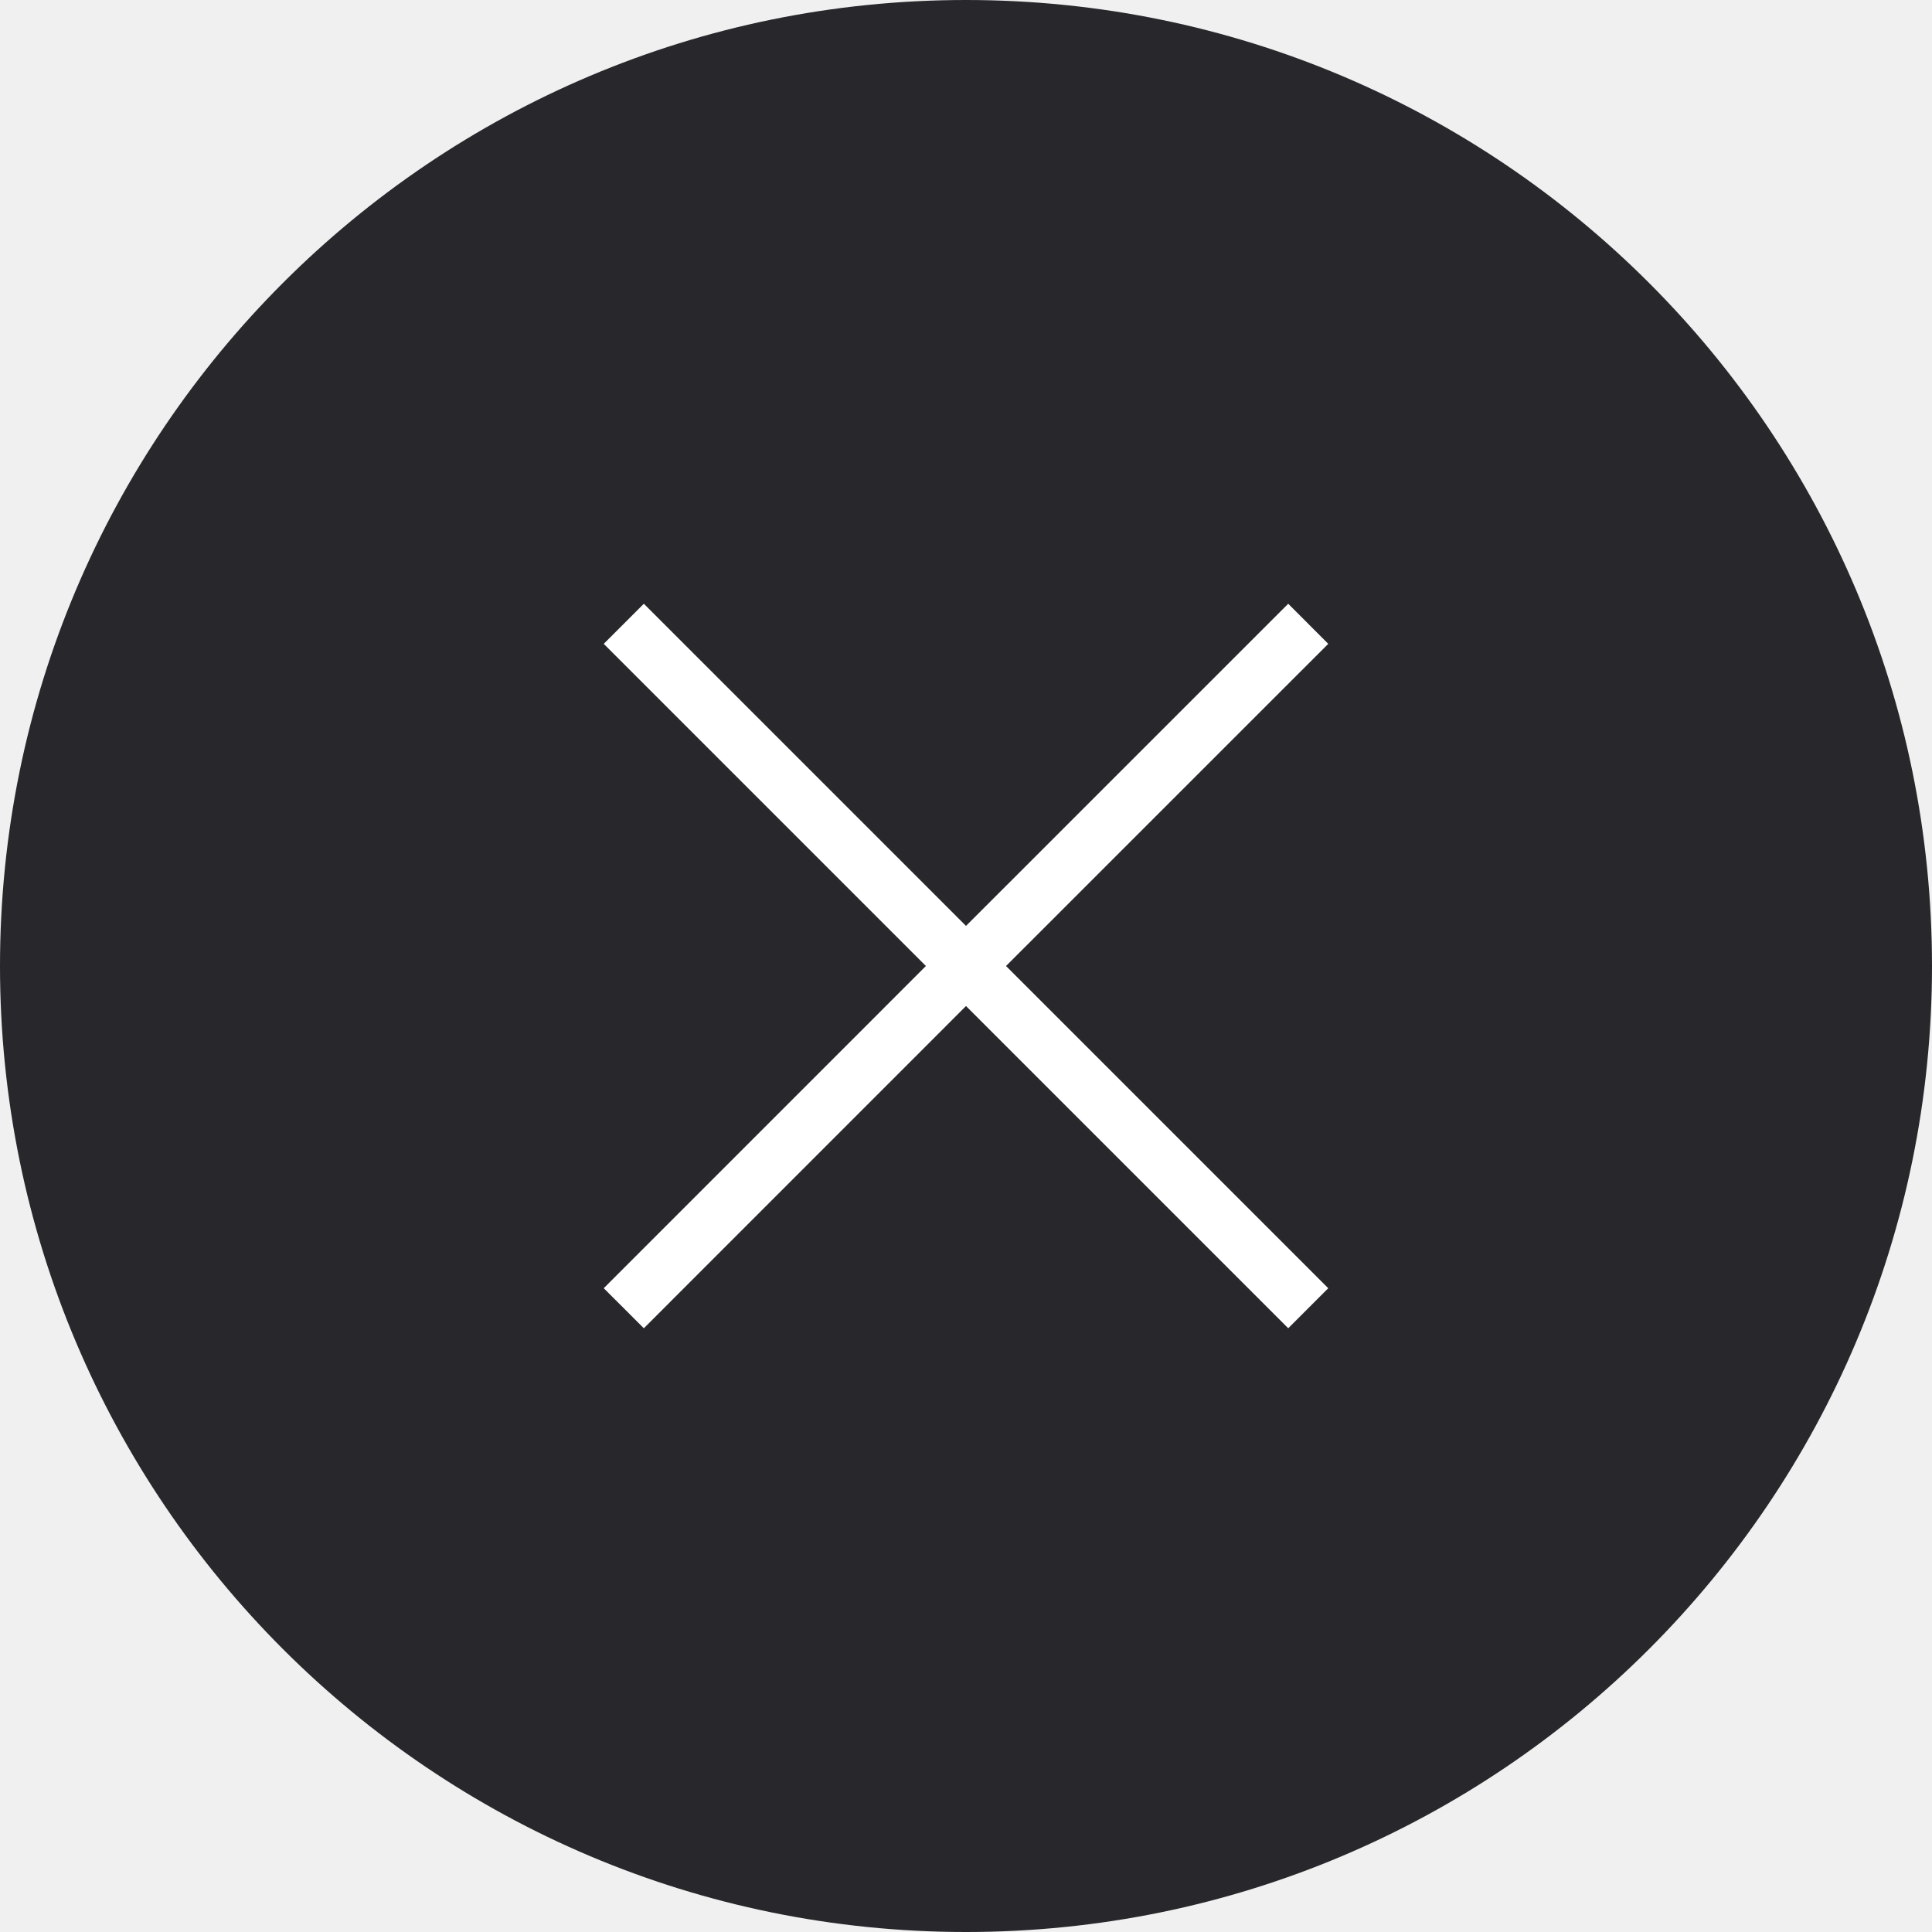
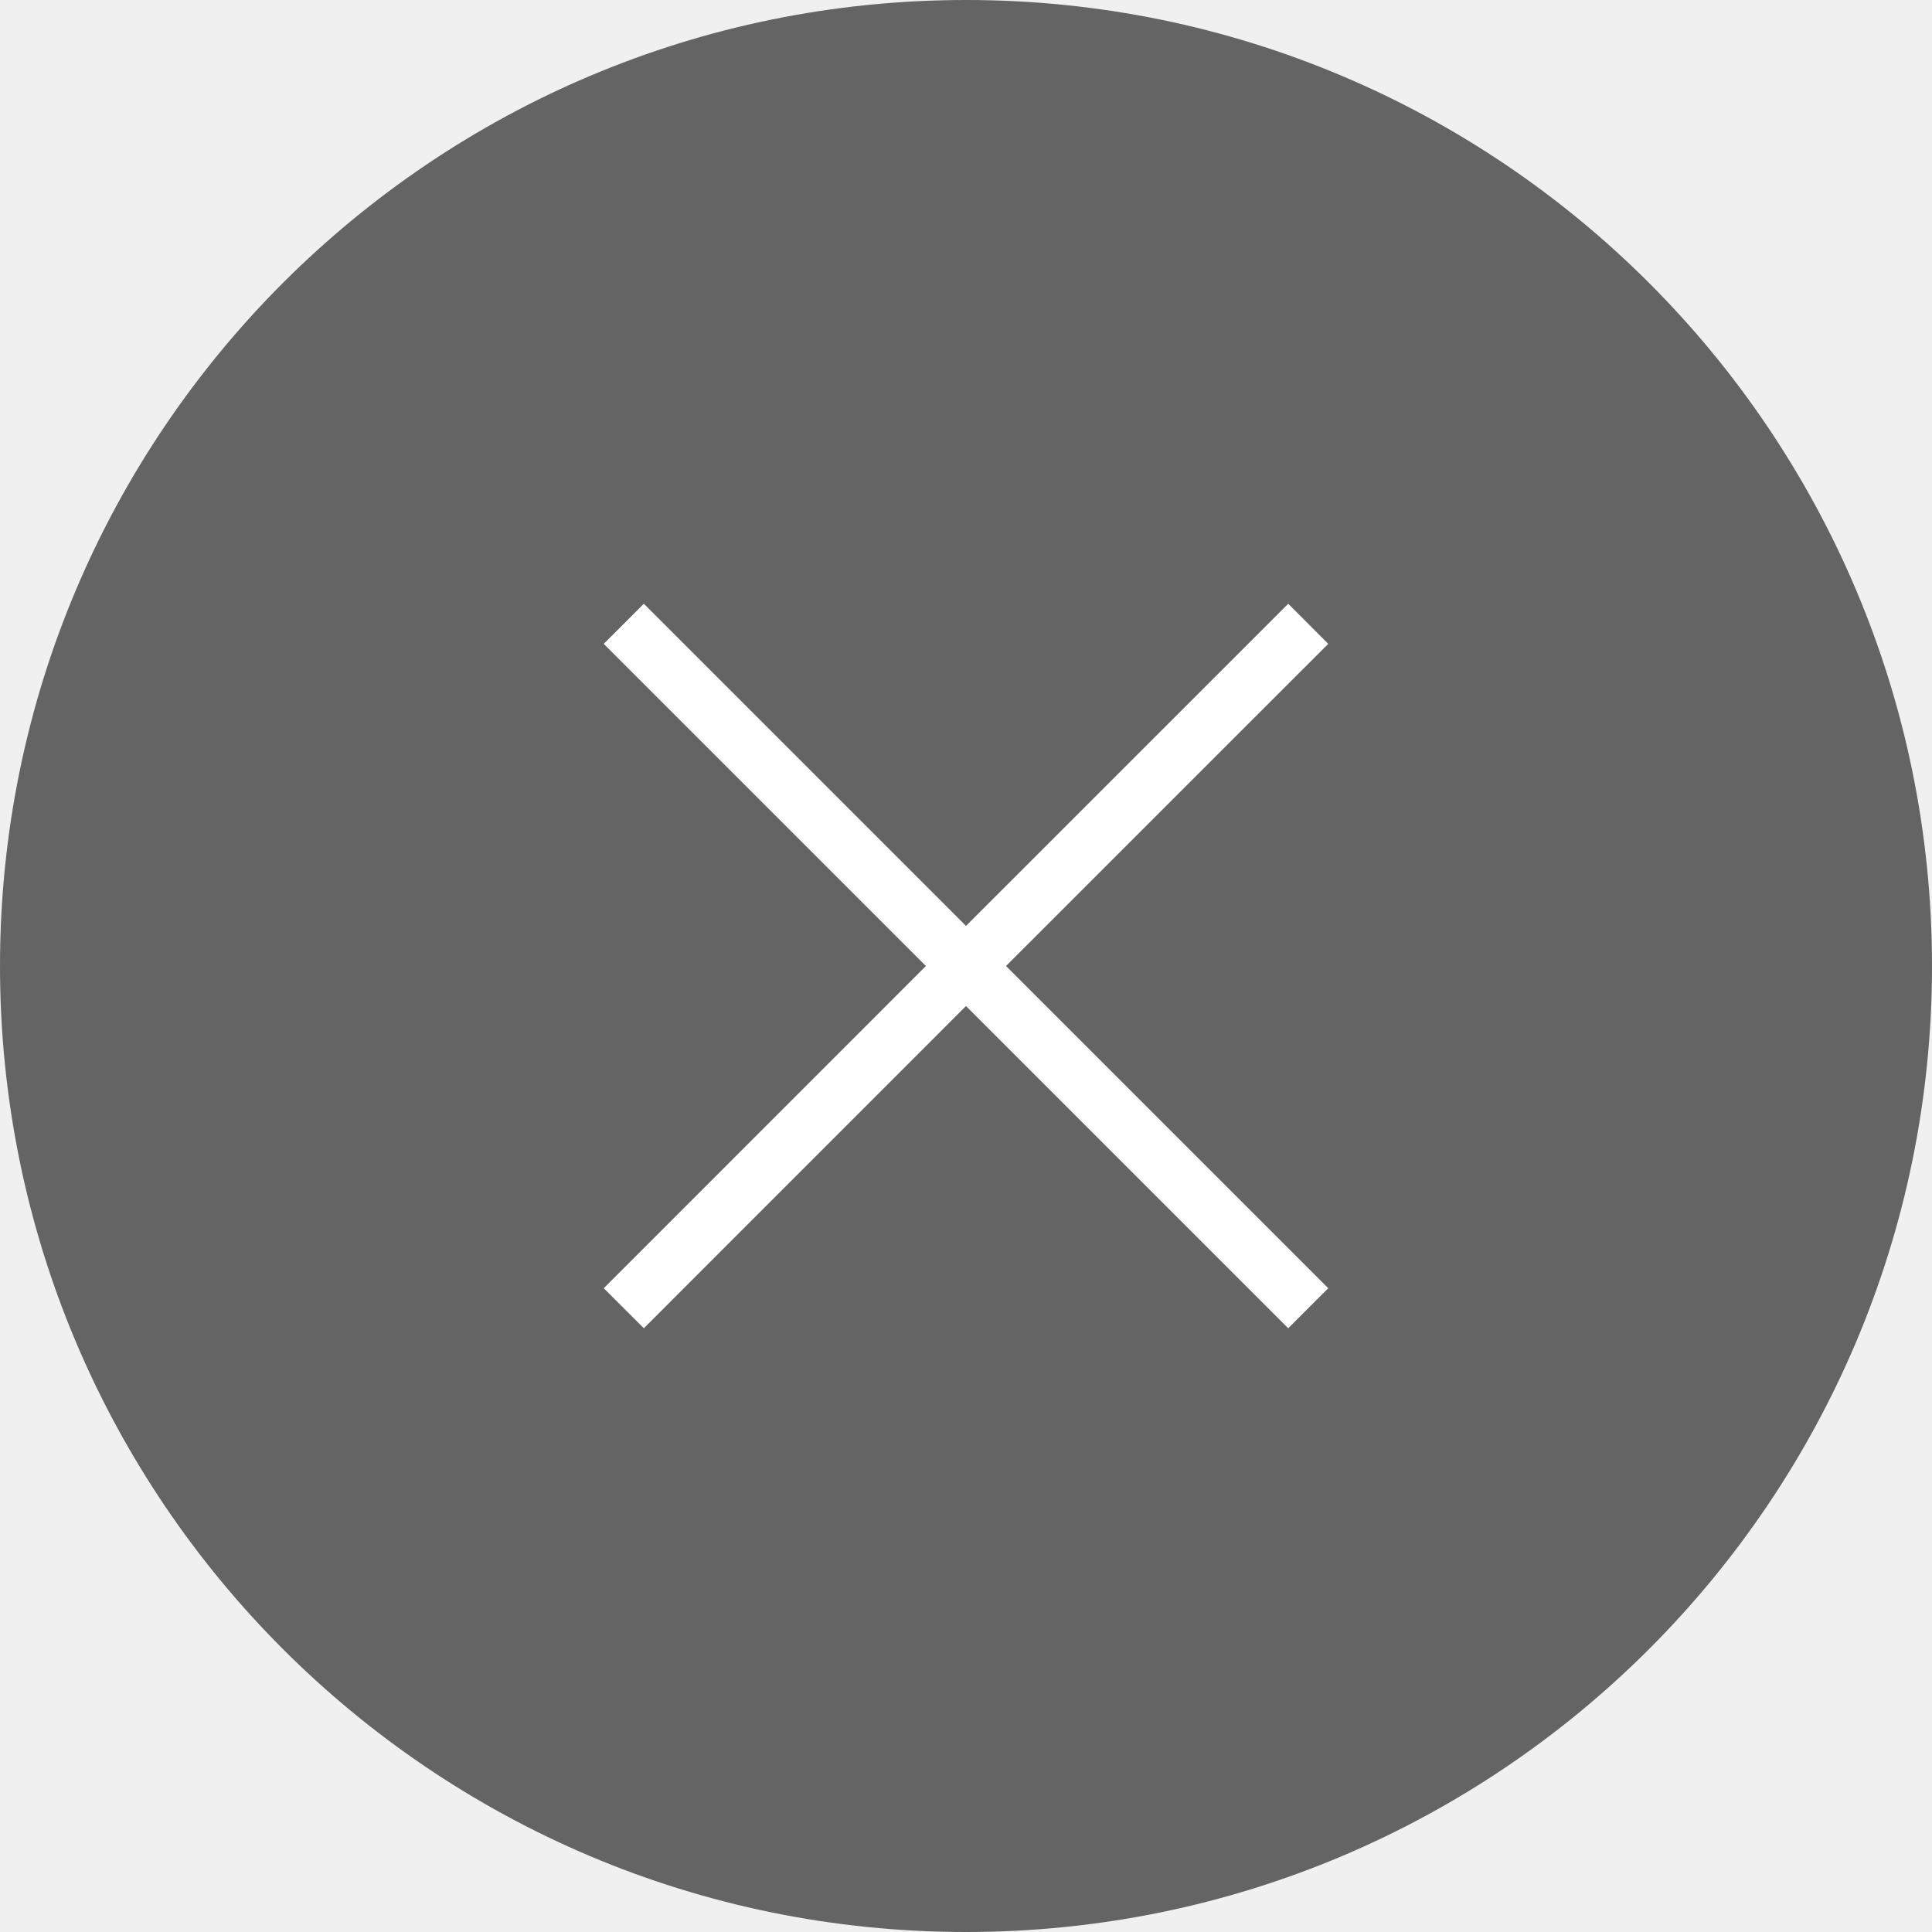
<svg xmlns="http://www.w3.org/2000/svg" width="32" height="32" viewBox="0 0 32 32" fill="none">
-   <path d="M0 16C0 7.163 7.163 0 16 0C24.837 0 32 7.163 32 16C32 24.837 24.837 32 16 32C7.163 32 0 24.837 0 16Z" fill="#28282C" />
+   <path d="M0 16C0 7.163 7.163 0 16 0C24.837 0 32 7.163 32 16C32 24.837 24.837 32 16 32C7.163 32 0 24.837 0 16Z" fill="#646464" />
  <path d="M22 10.664L21.337 10L16 15.336L10.664 10L10 10.664L15.336 16L10 21.337L10.664 22L16 16.663L21.337 22L22 21.337L16.663 16L22 10.664Z" fill="white" />
</svg>
